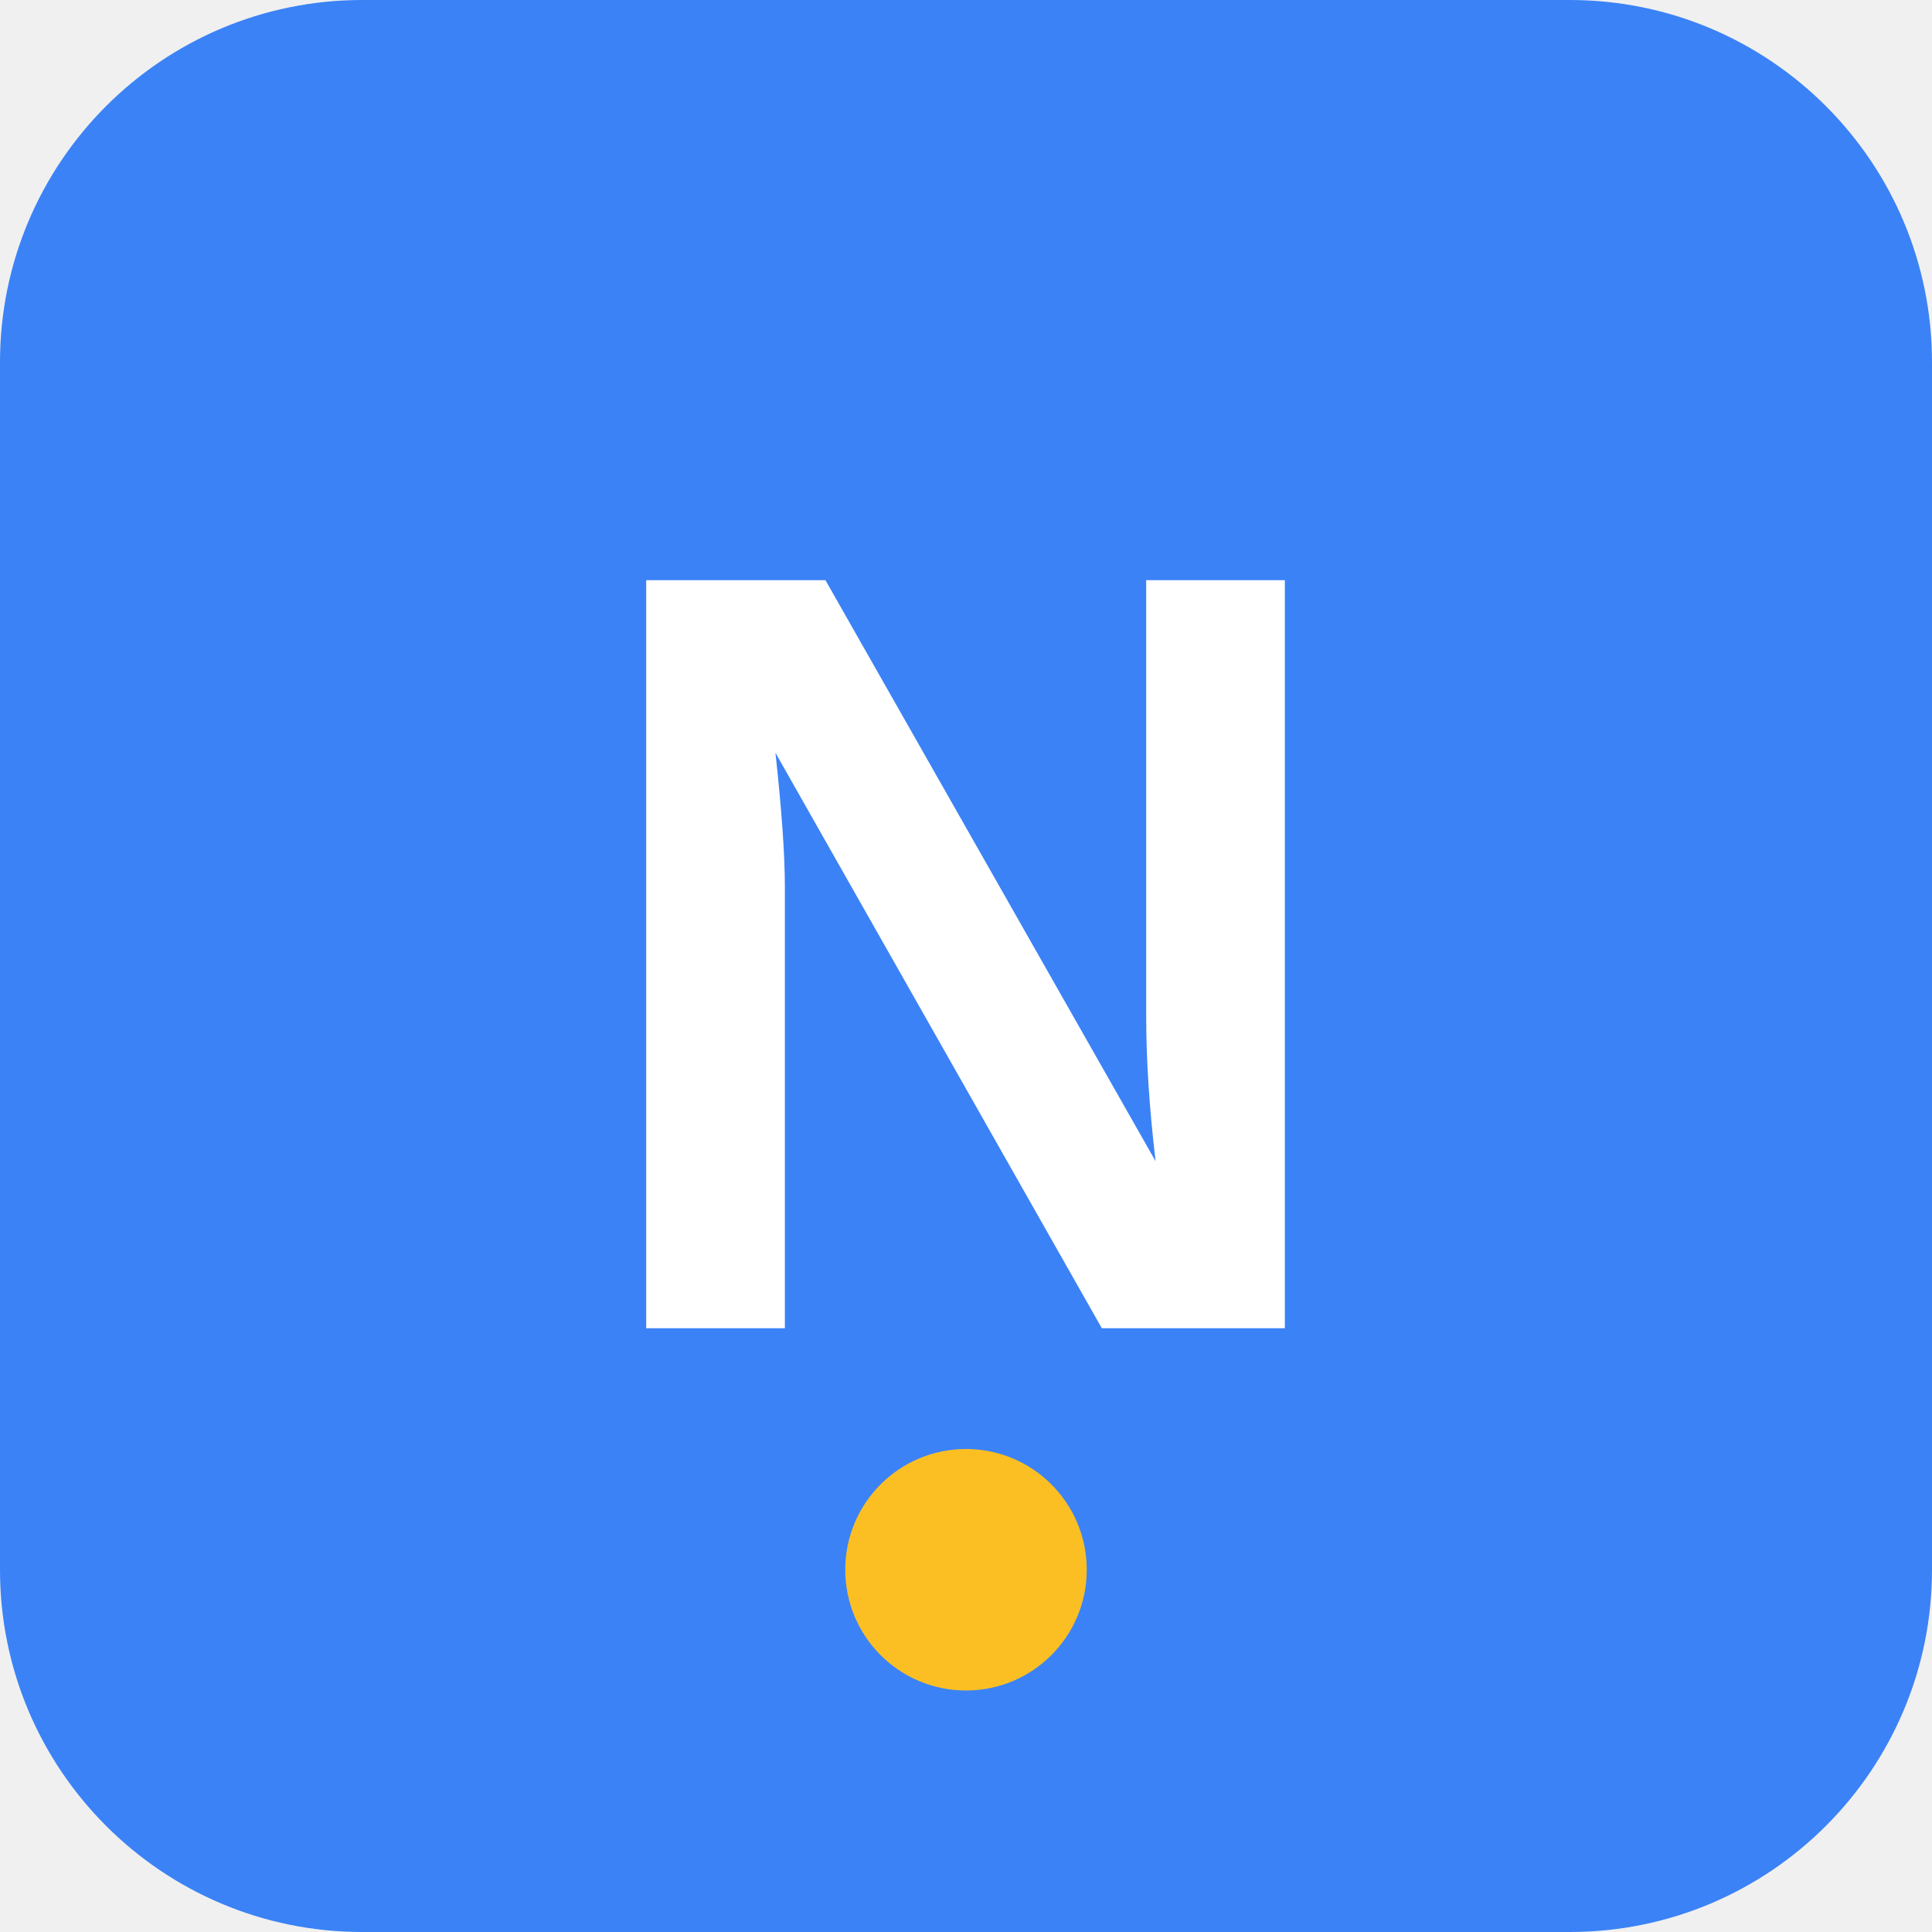
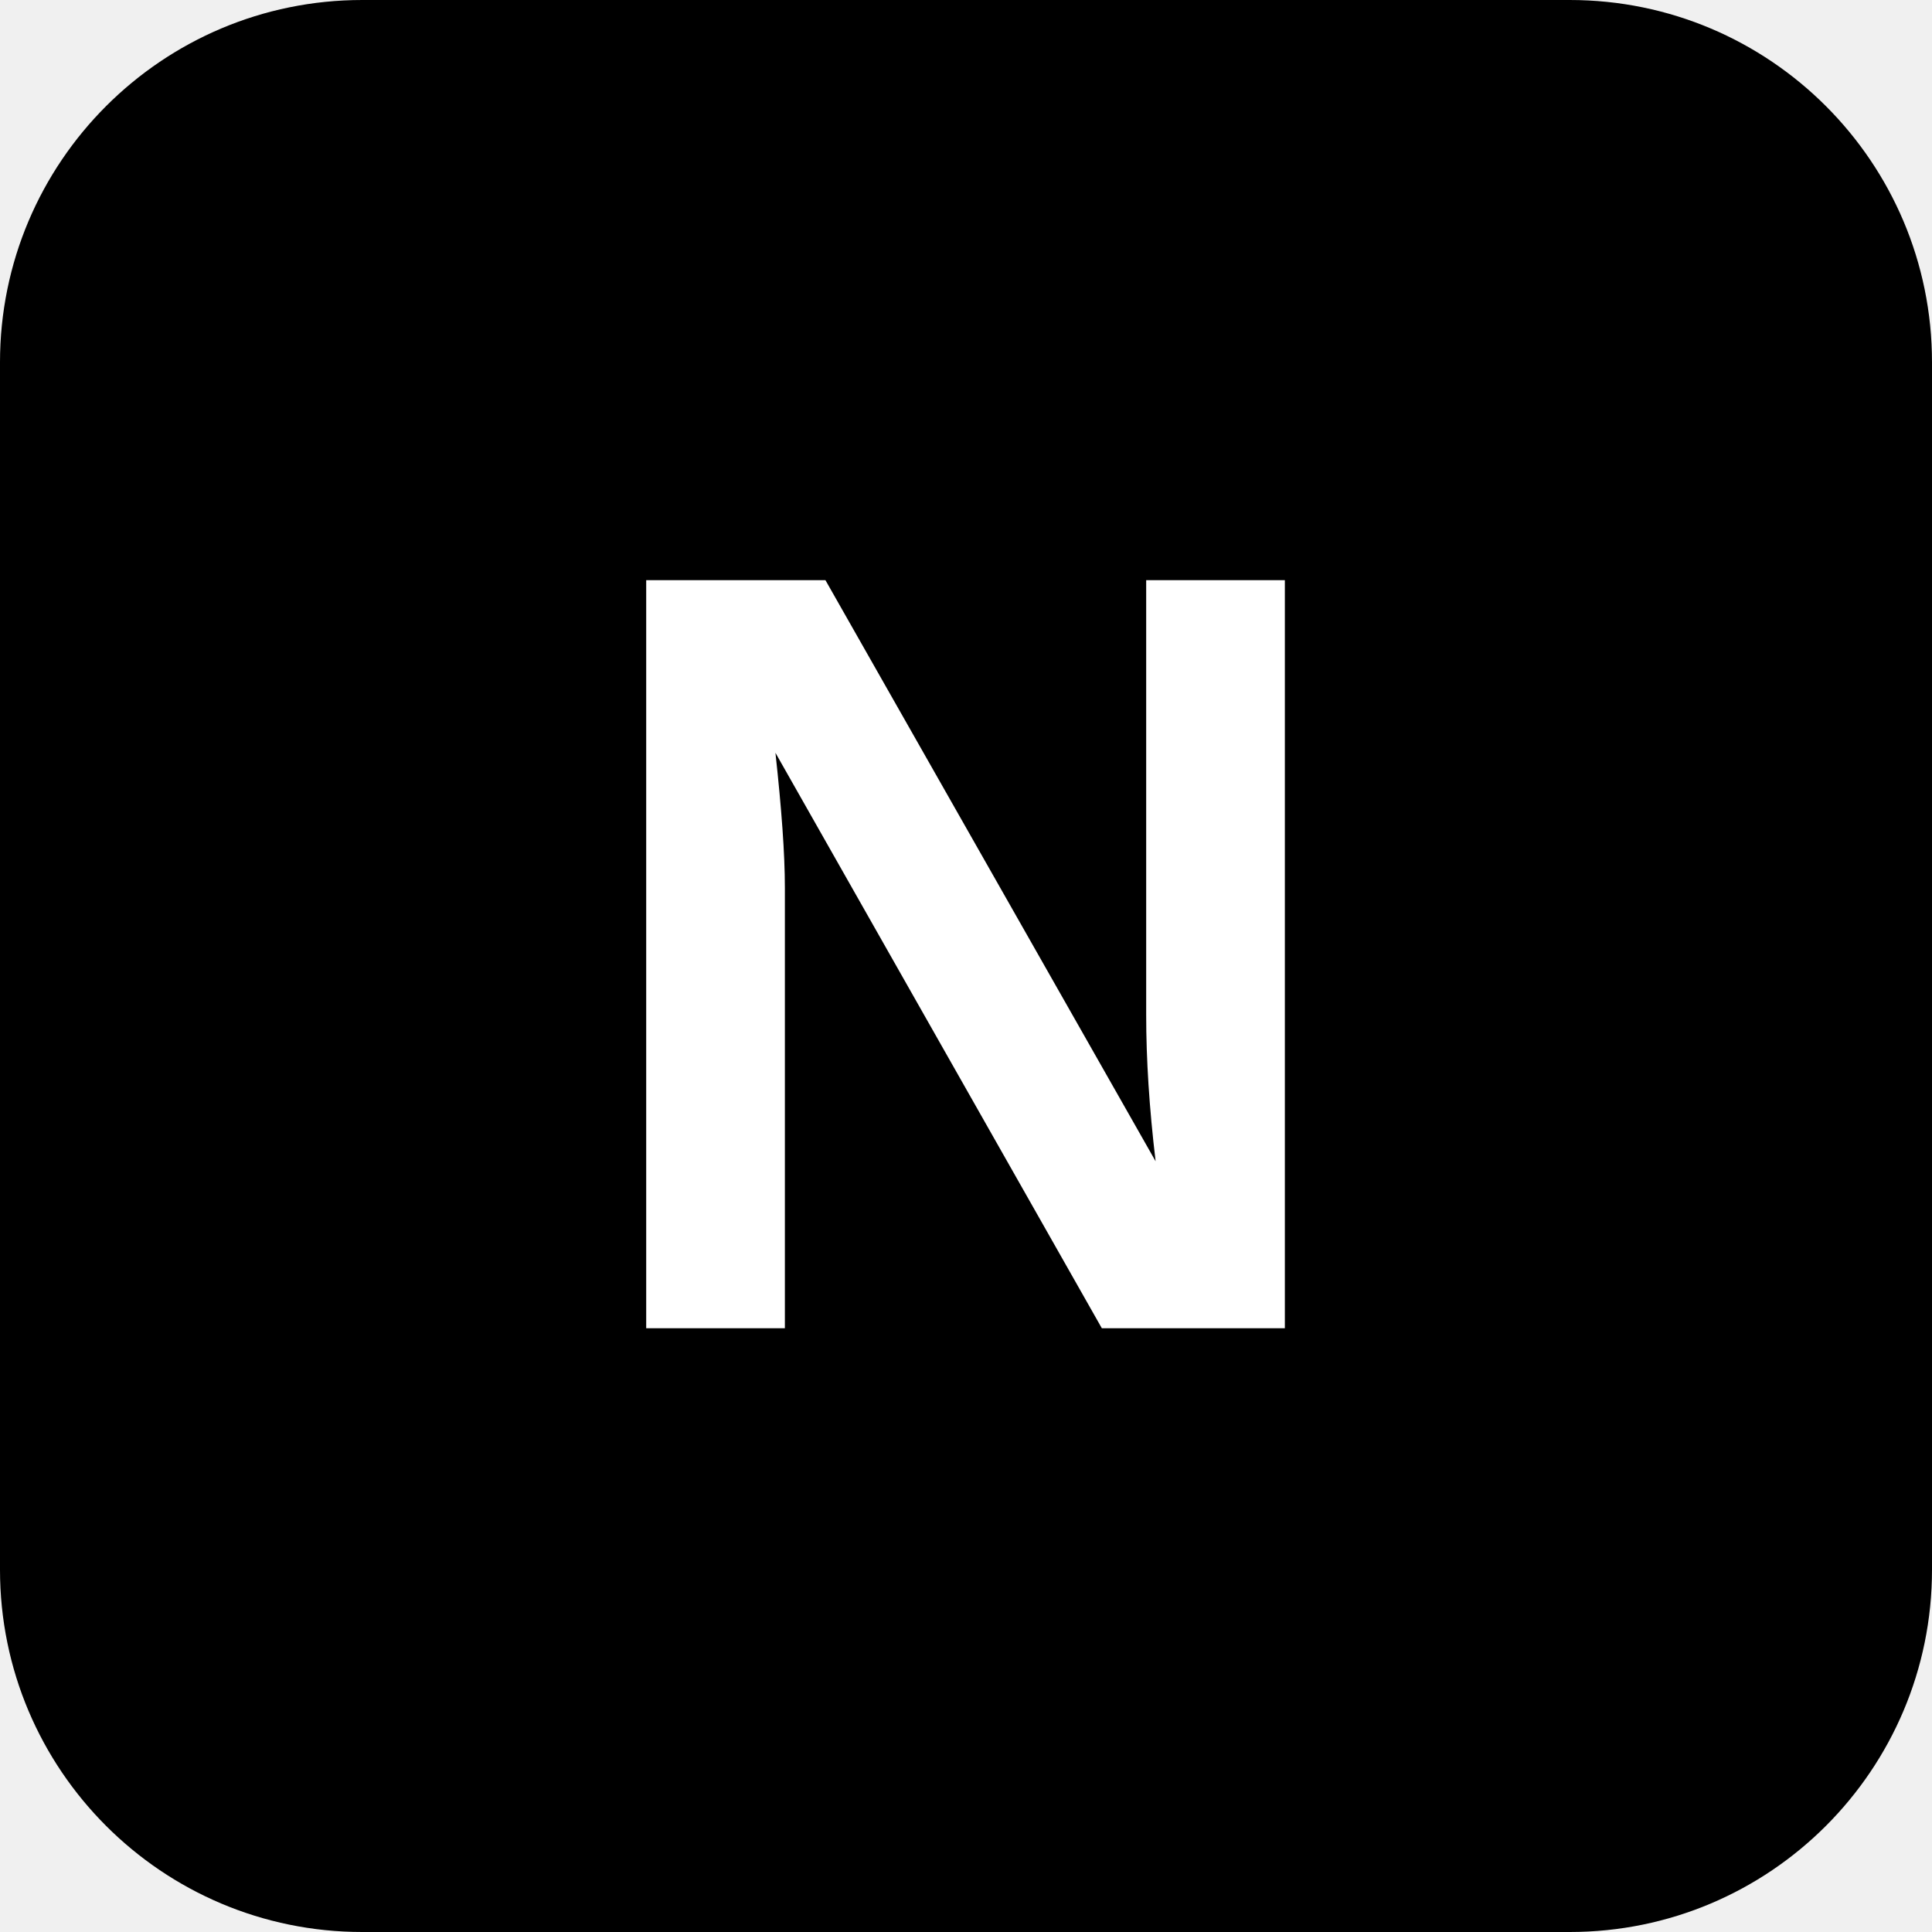
<svg xmlns="http://www.w3.org/2000/svg" width="32" height="32" viewBox="0 0 32 32" fill="none">
-   <rect width="32" height="32" rx="6" fill="#3b82f6" />
+   <rect width="32" height="32" rx="6" fill="#000000" />
  <text x="16" y="22" text-anchor="middle" fill="white" font-family="Arial, sans-serif" font-size="18" font-weight="bold">N</text>
-   <circle cx="16" cy="26" r="2" fill="#fbbf24" />
</svg>
